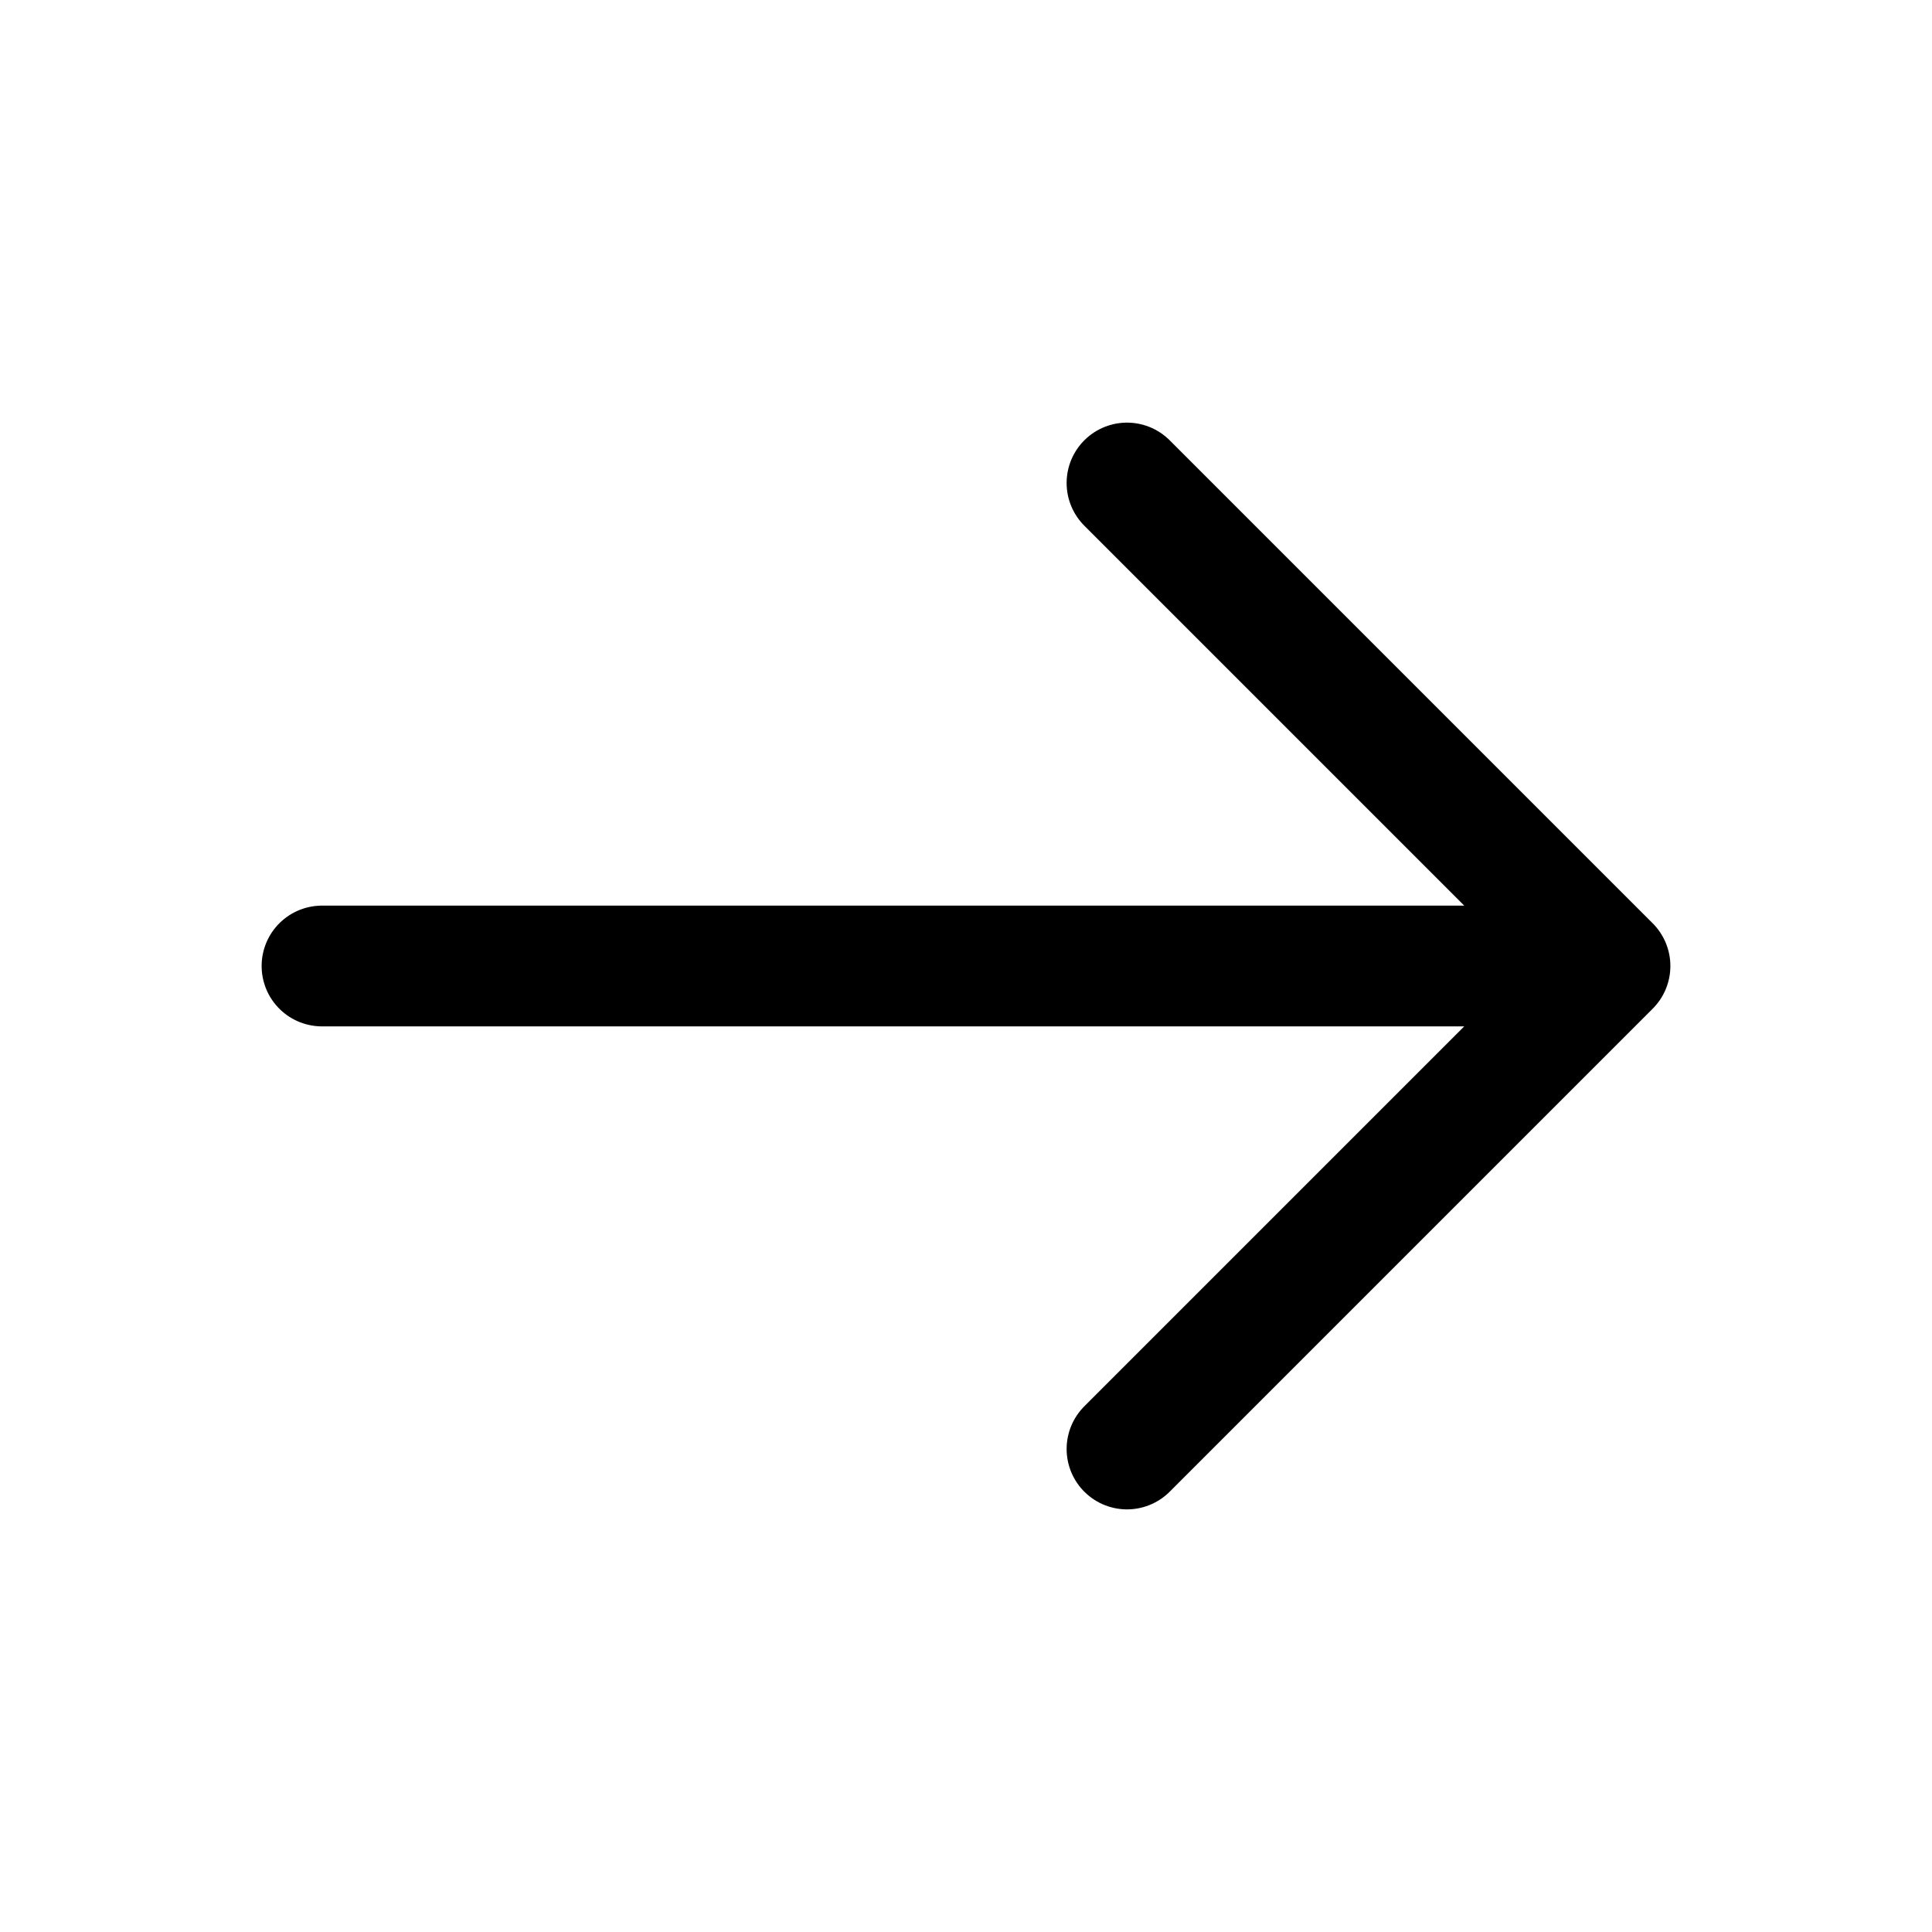
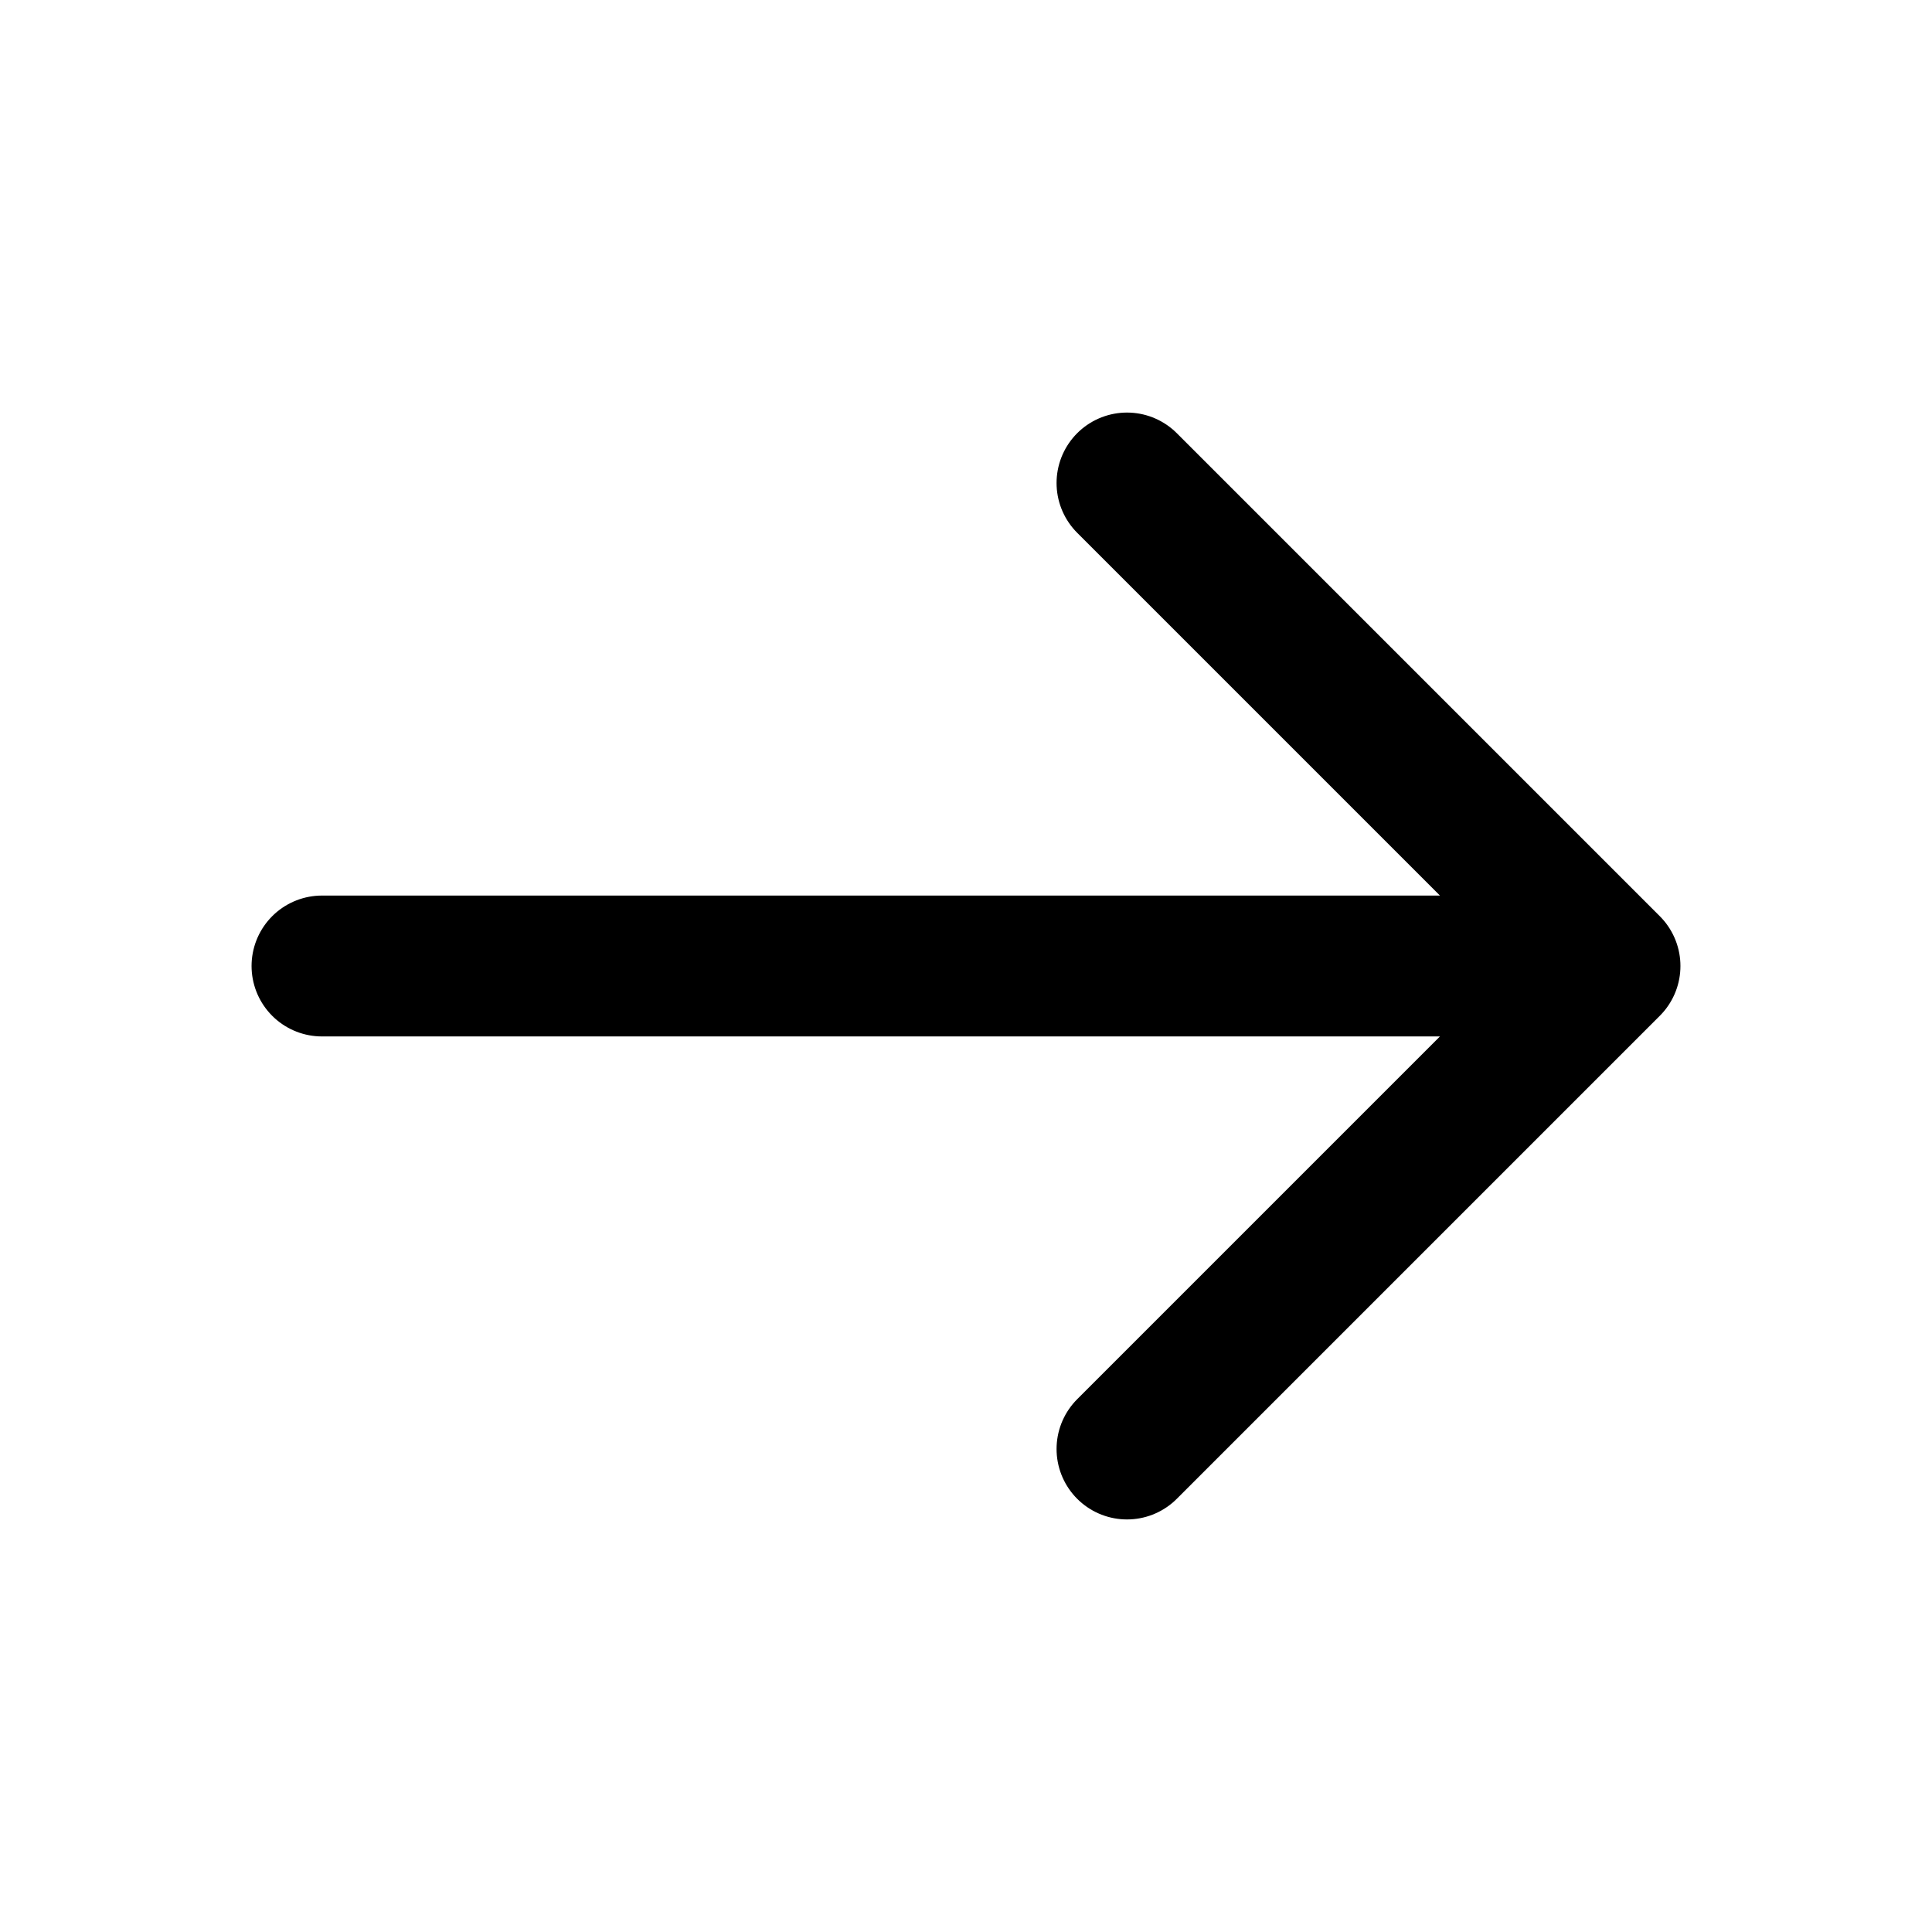
<svg xmlns="http://www.w3.org/2000/svg" viewBox="0 0 24 24">
-   <path fill="none" stroke="currentColor" stroke-linecap="round" stroke-linejoin="round" stroke-width="1.5" d="M4 12H20M14 18L20 12L14 6" />
+   <path fill="none" stroke="currentColor" stroke-linecap="round" stroke-linejoin="round" stroke-width="1.75" d="M4 12H20M14 18L20 12L14 6" />
</svg>
